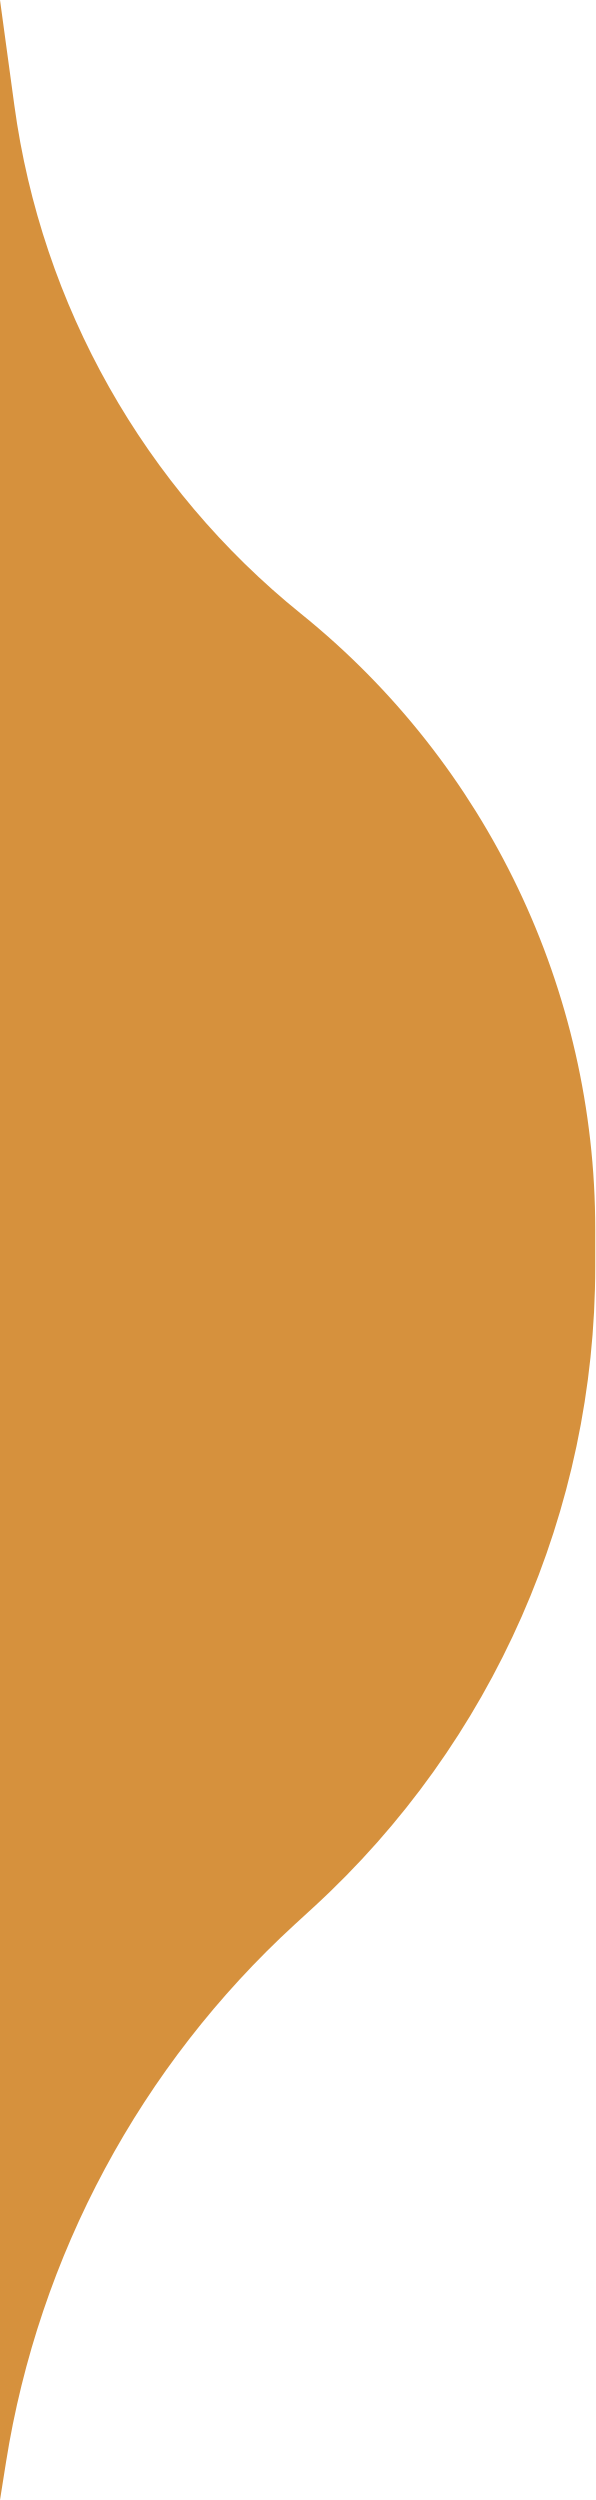
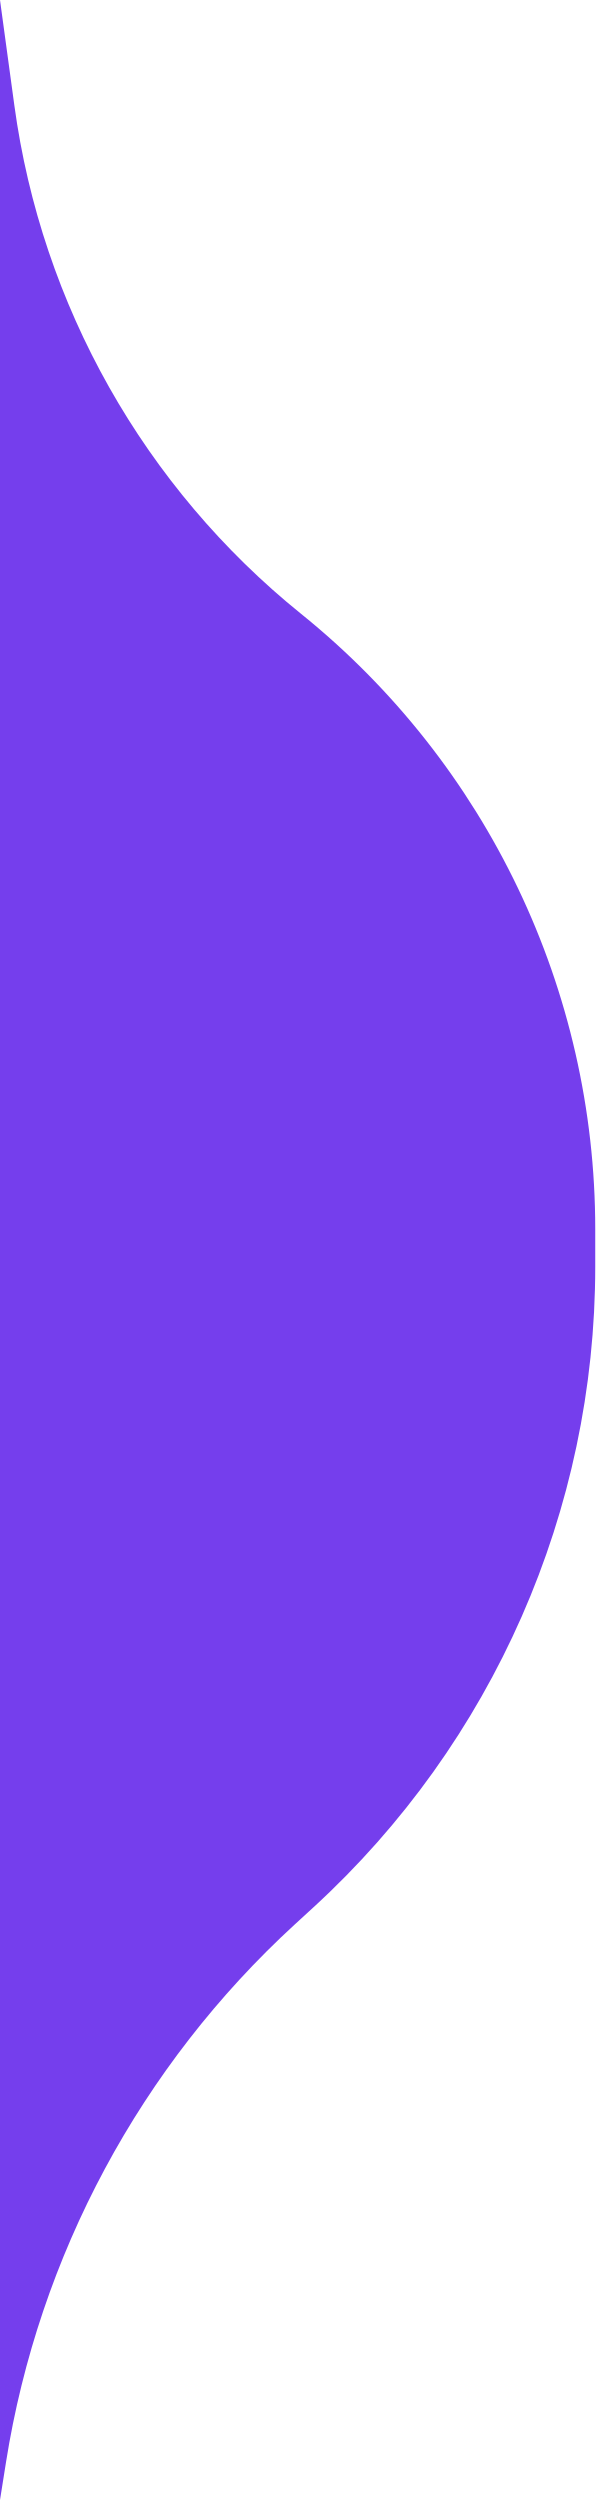
<svg xmlns="http://www.w3.org/2000/svg" width="10" height="42" viewBox="0 0 10 42" fill="none">
-   <path id="indicator" d="M0 0V42L0.101 41.364C0.652 37.89 2.363 34.706 4.954 32.329L5.269 32.04C8.284 29.274 10 25.371 10 21.28V20.648C10 16.634 8.184 12.835 5.06 10.314C2.422 8.186 0.698 5.129 0.241 1.77L0 0Z" fill="#D6913D" />
+   <path id="indicator" d="M0 0V42L0.101 41.364C0.652 37.89 2.363 34.706 4.954 32.329L5.269 32.04C8.284 29.274 10 25.371 10 21.28V20.648C10 16.634 8.184 12.835 5.06 10.314C2.422 8.186 0.698 5.129 0.241 1.77L0 0Z" fill="#753EED" />
</svg>
